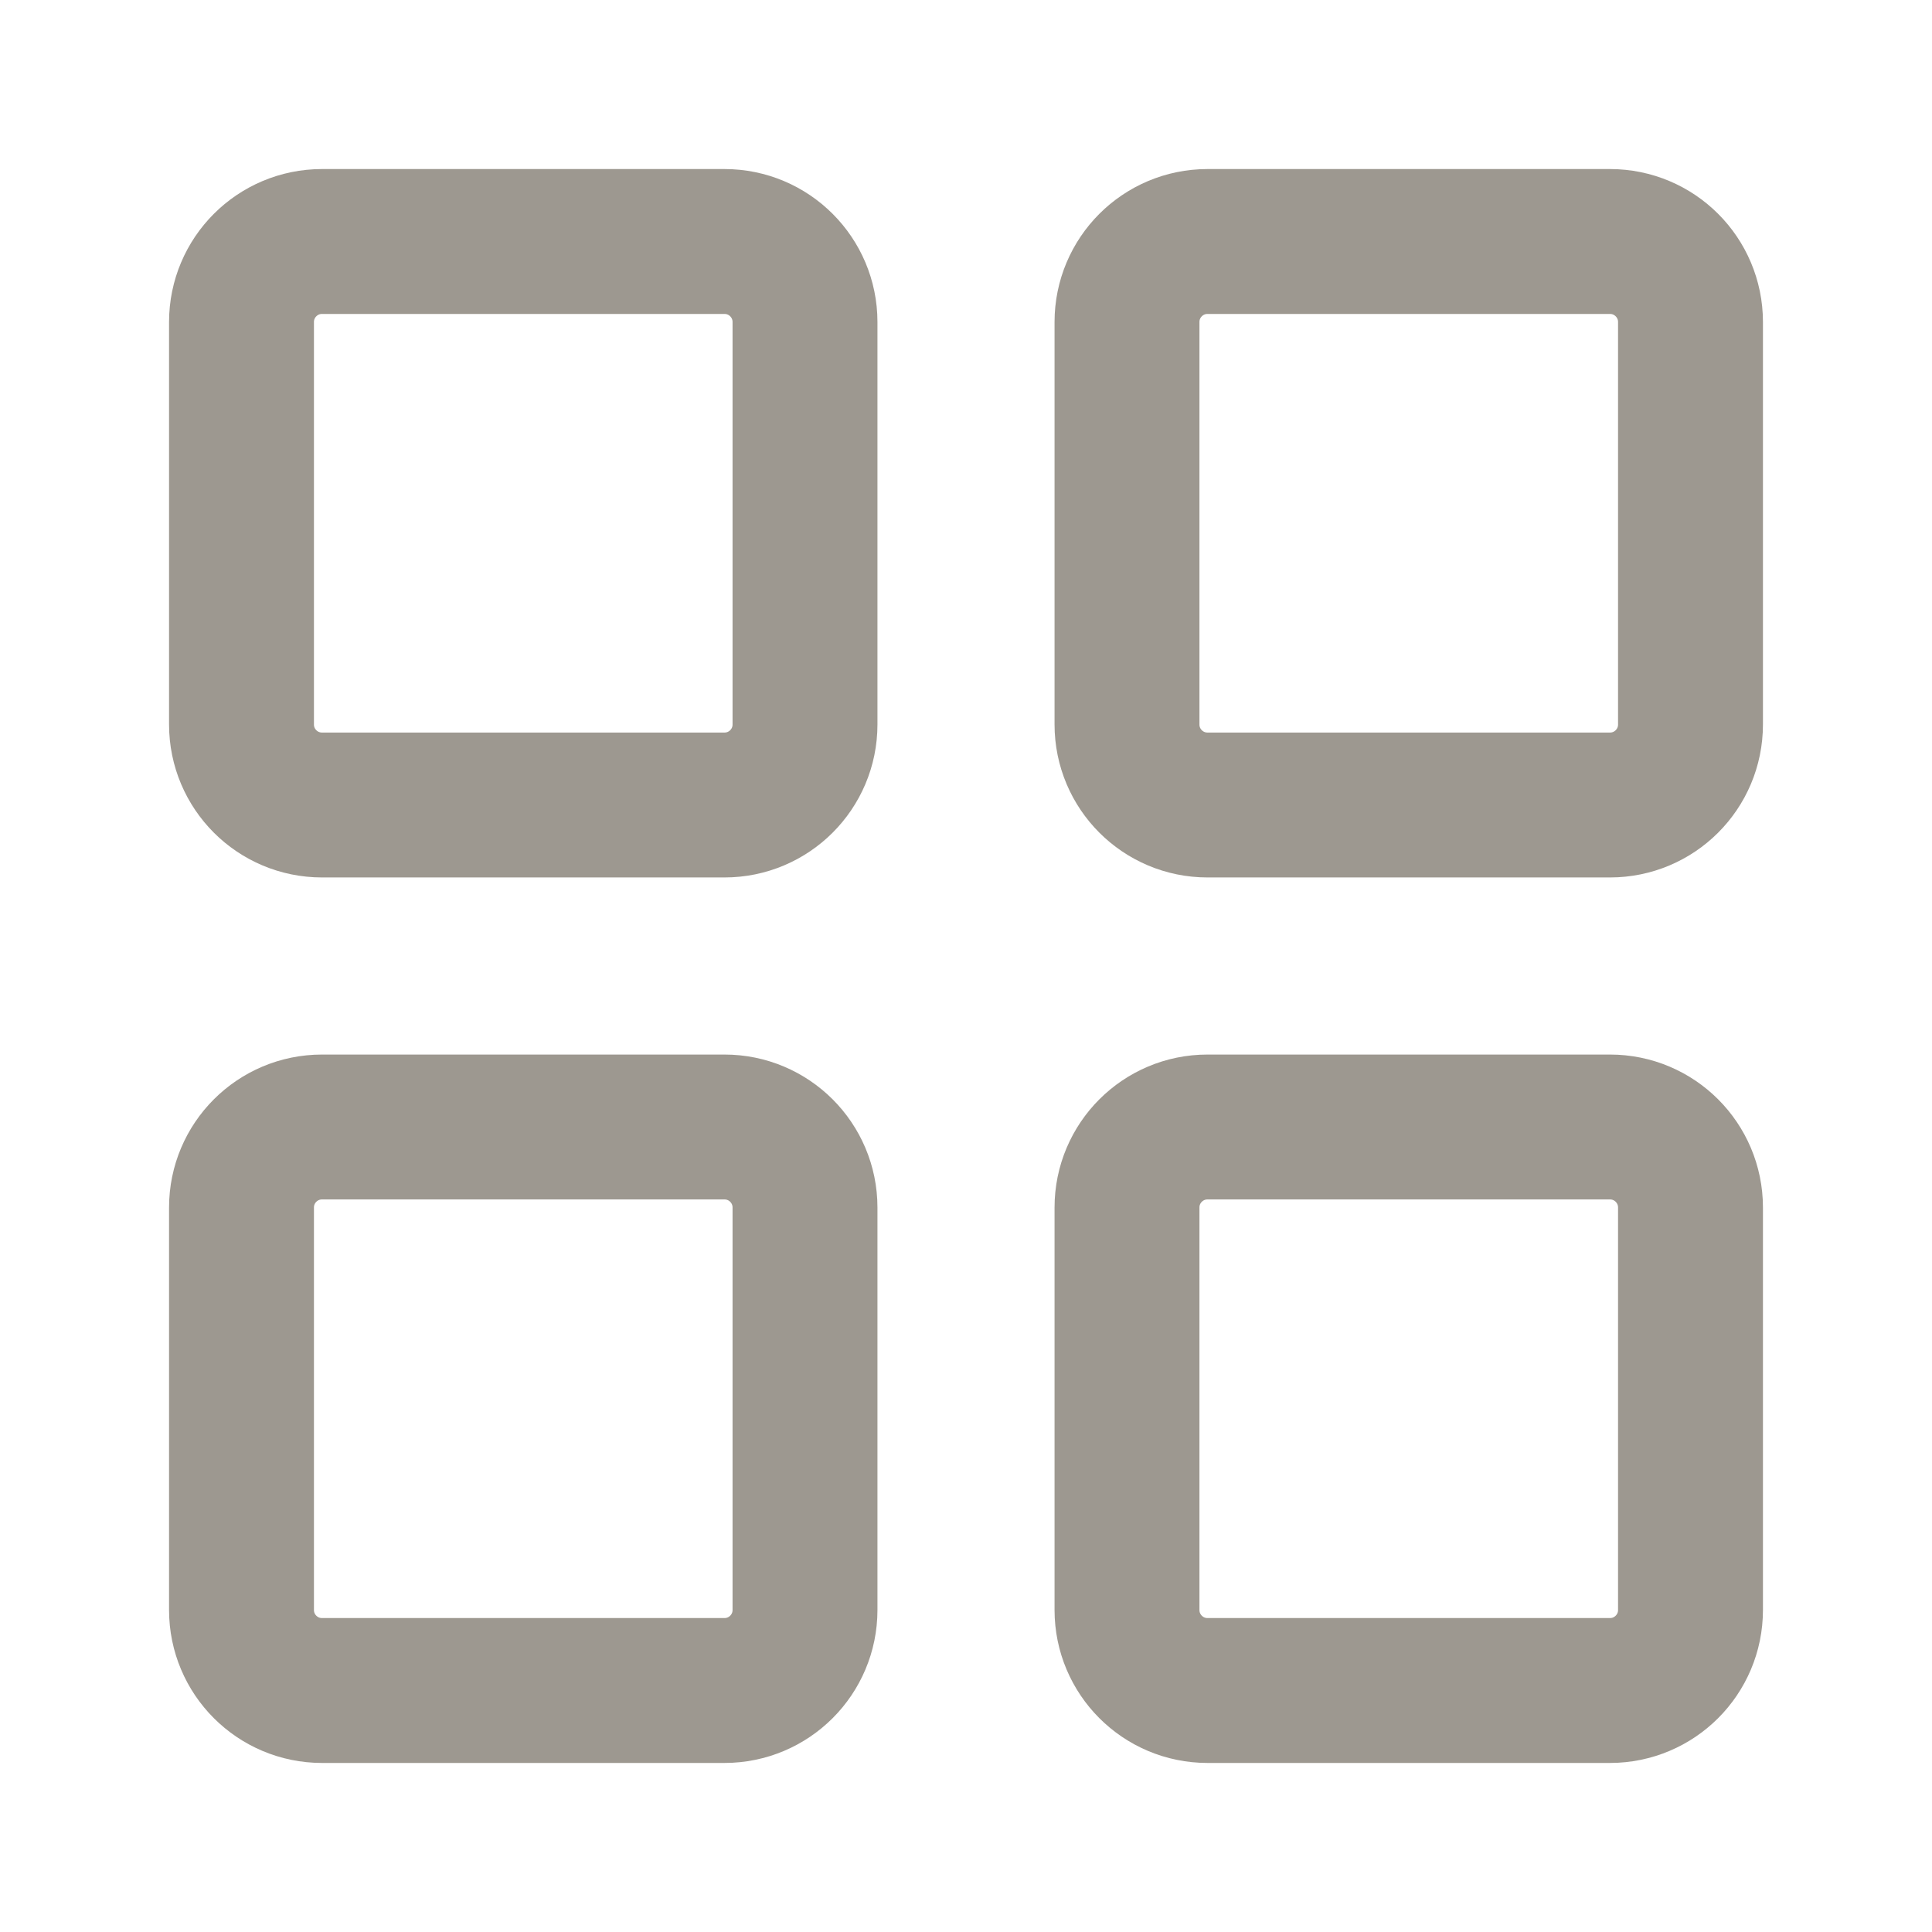
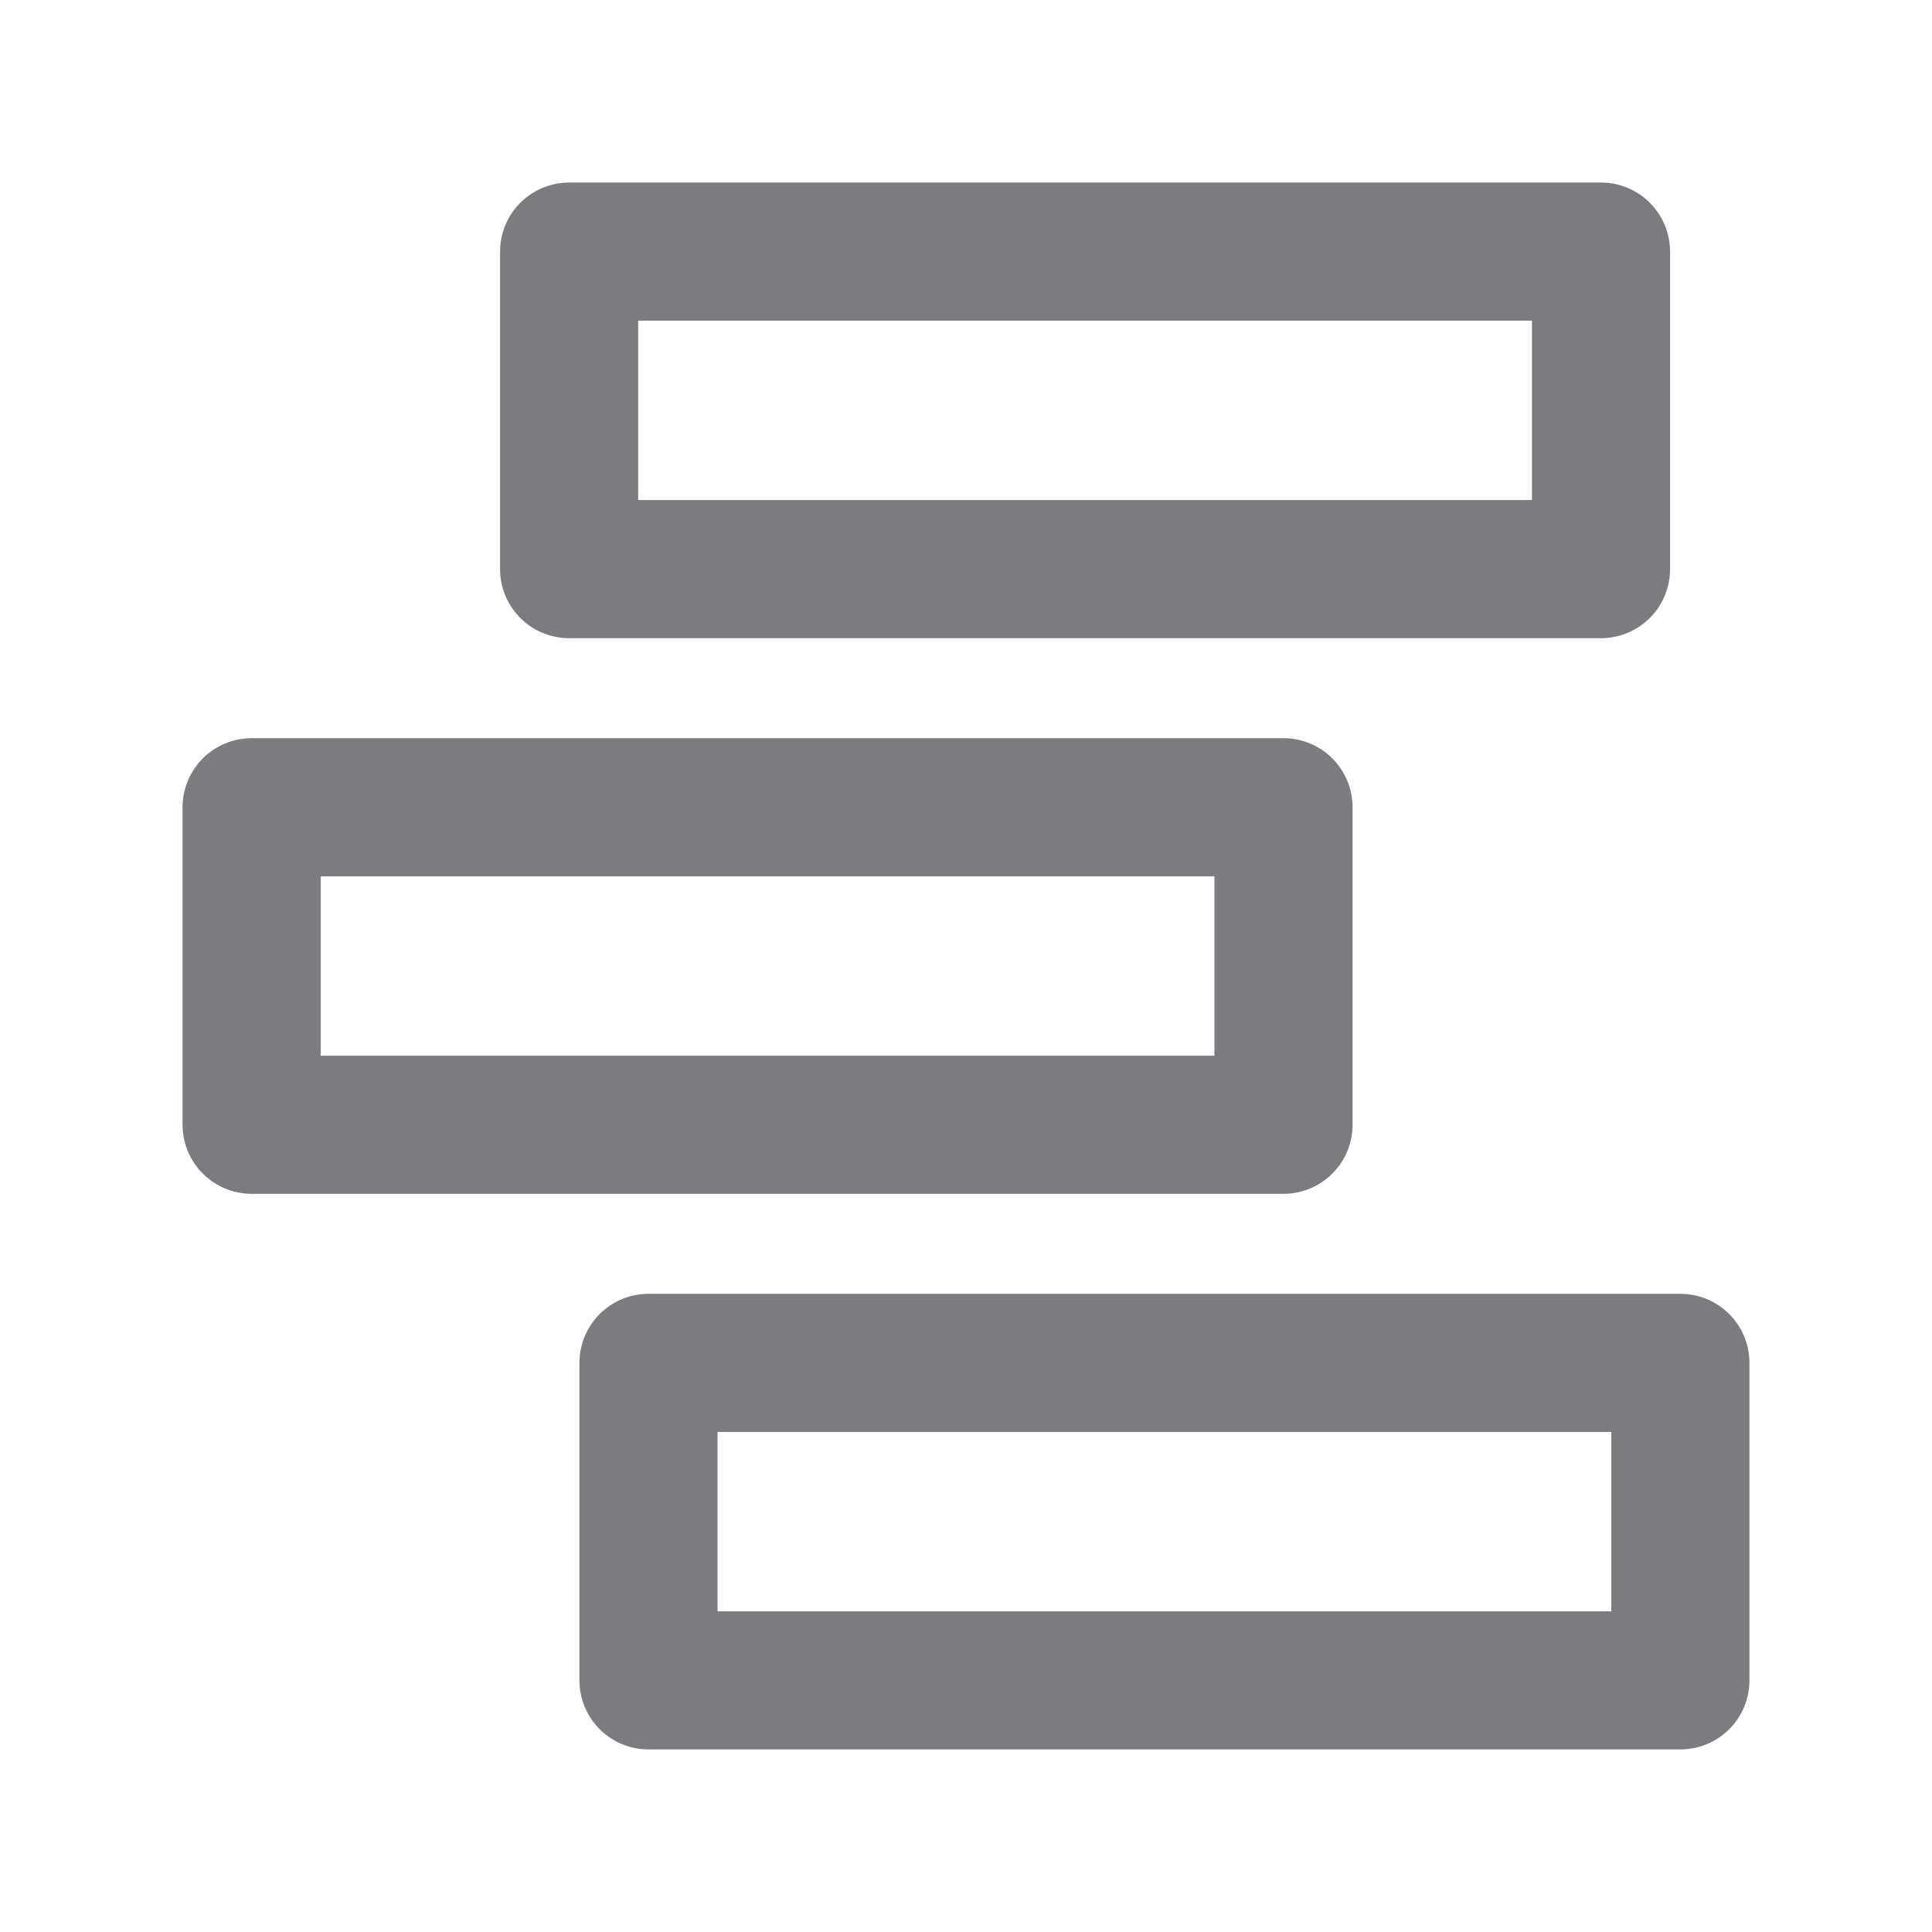
- <svg xmlns="http://www.w3.org/2000/svg" preserveAspectRatio="none" overflow="visible" style="display: block;" width="24" height="24" viewBox="0 0 24 24" fill="none">
-   <g id="NavLibrary">
-     <rect id="Vector" x="3" y="3" width="7" height="7" rx="1" stroke="#9d9890" stroke-width="1.8" stroke-linejoin="round" />
-     <rect id="Vector_2" x="14" y="3" width="7" height="7" rx="1" stroke="#9d9890" stroke-width="1.8" stroke-linejoin="round" />
-     <rect id="Vector_3" x="3" y="14" width="7" height="7" rx="1" stroke="#9d9890" stroke-width="1.8" stroke-linejoin="round" />
-     <rect id="Vector_4" x="14" y="14" width="7" height="7" rx="1" stroke="#9d9890" stroke-width="1.8" stroke-linejoin="round" />
-   </g>
+ <svg xmlns="http://www.w3.org/2000/svg" width="28" height="28" viewBox="0.83 1.83 24.34 24.34" fill="none">
+   <path d="M21 5H8V9H21V5Z" stroke="#7A7C80" stroke-width="1.74" stroke-linejoin="round" />
+   <path d="M17 12H4V16H17V12Z" stroke="#7A7C80" stroke-width="1.74" stroke-linejoin="round" />
+   <path d="M22 19H9V23H22V19Z" stroke="#7A7C80" stroke-width="1.74" stroke-linejoin="round" />
</svg>
